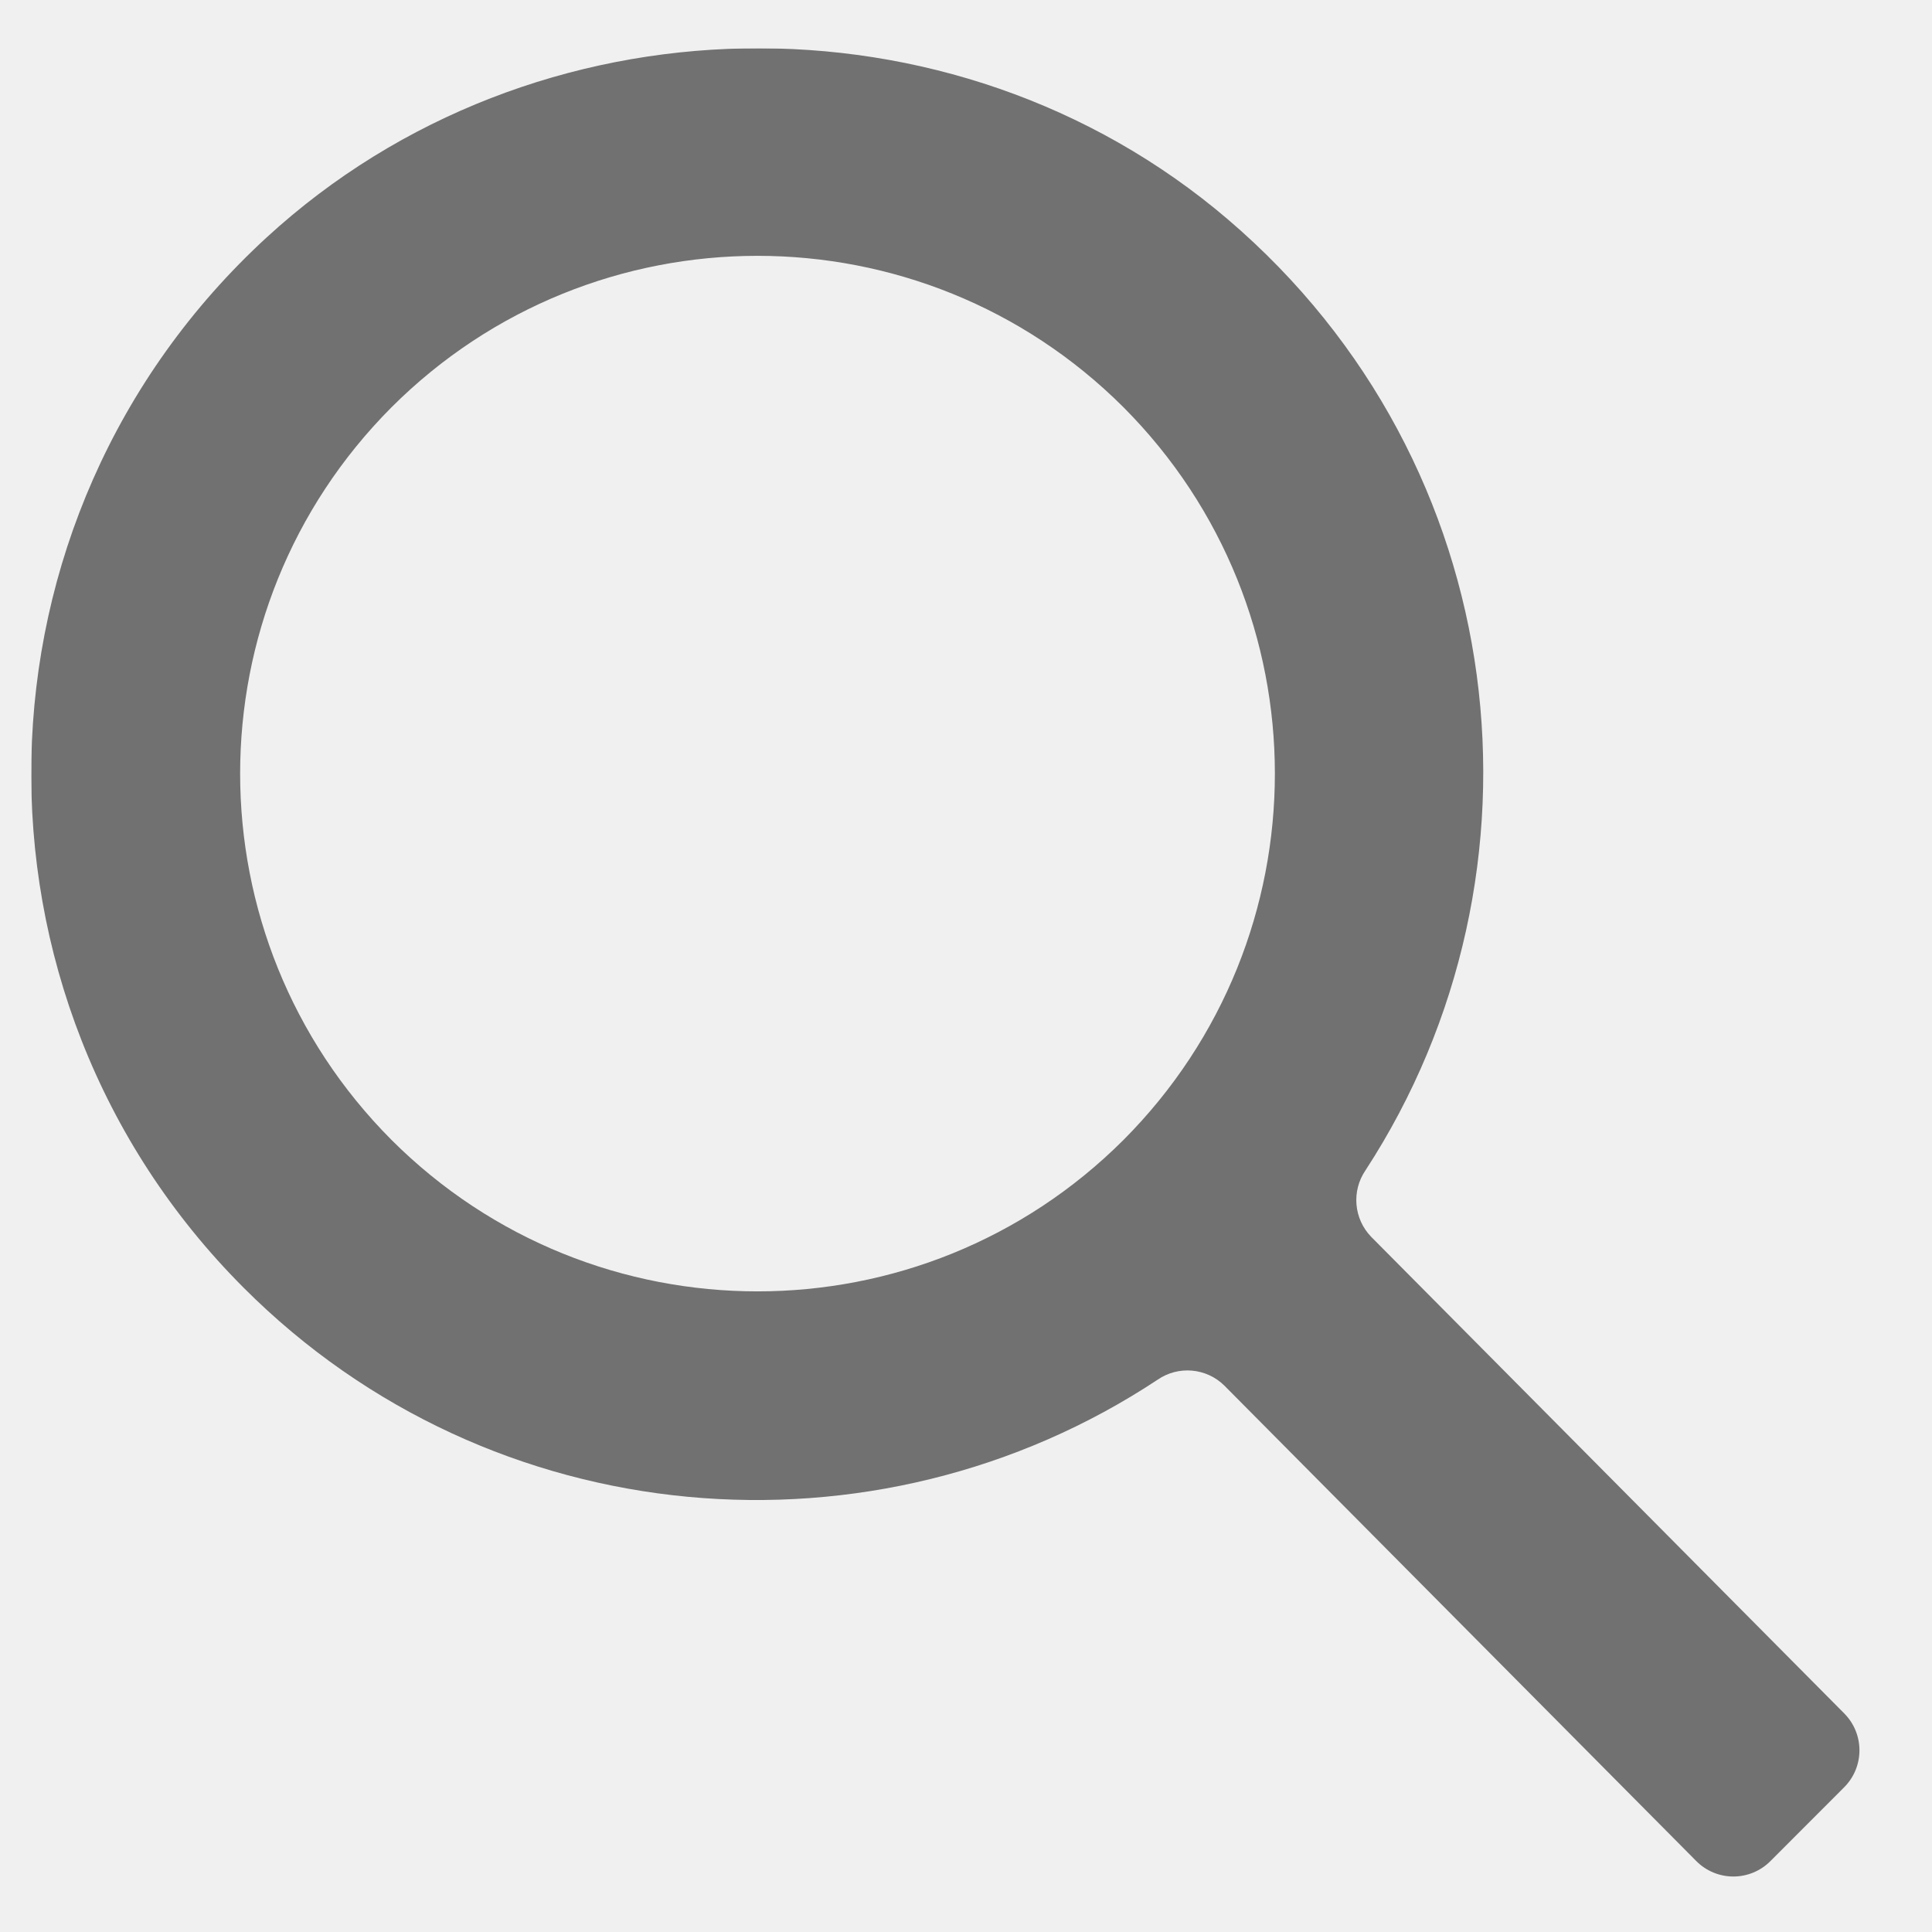
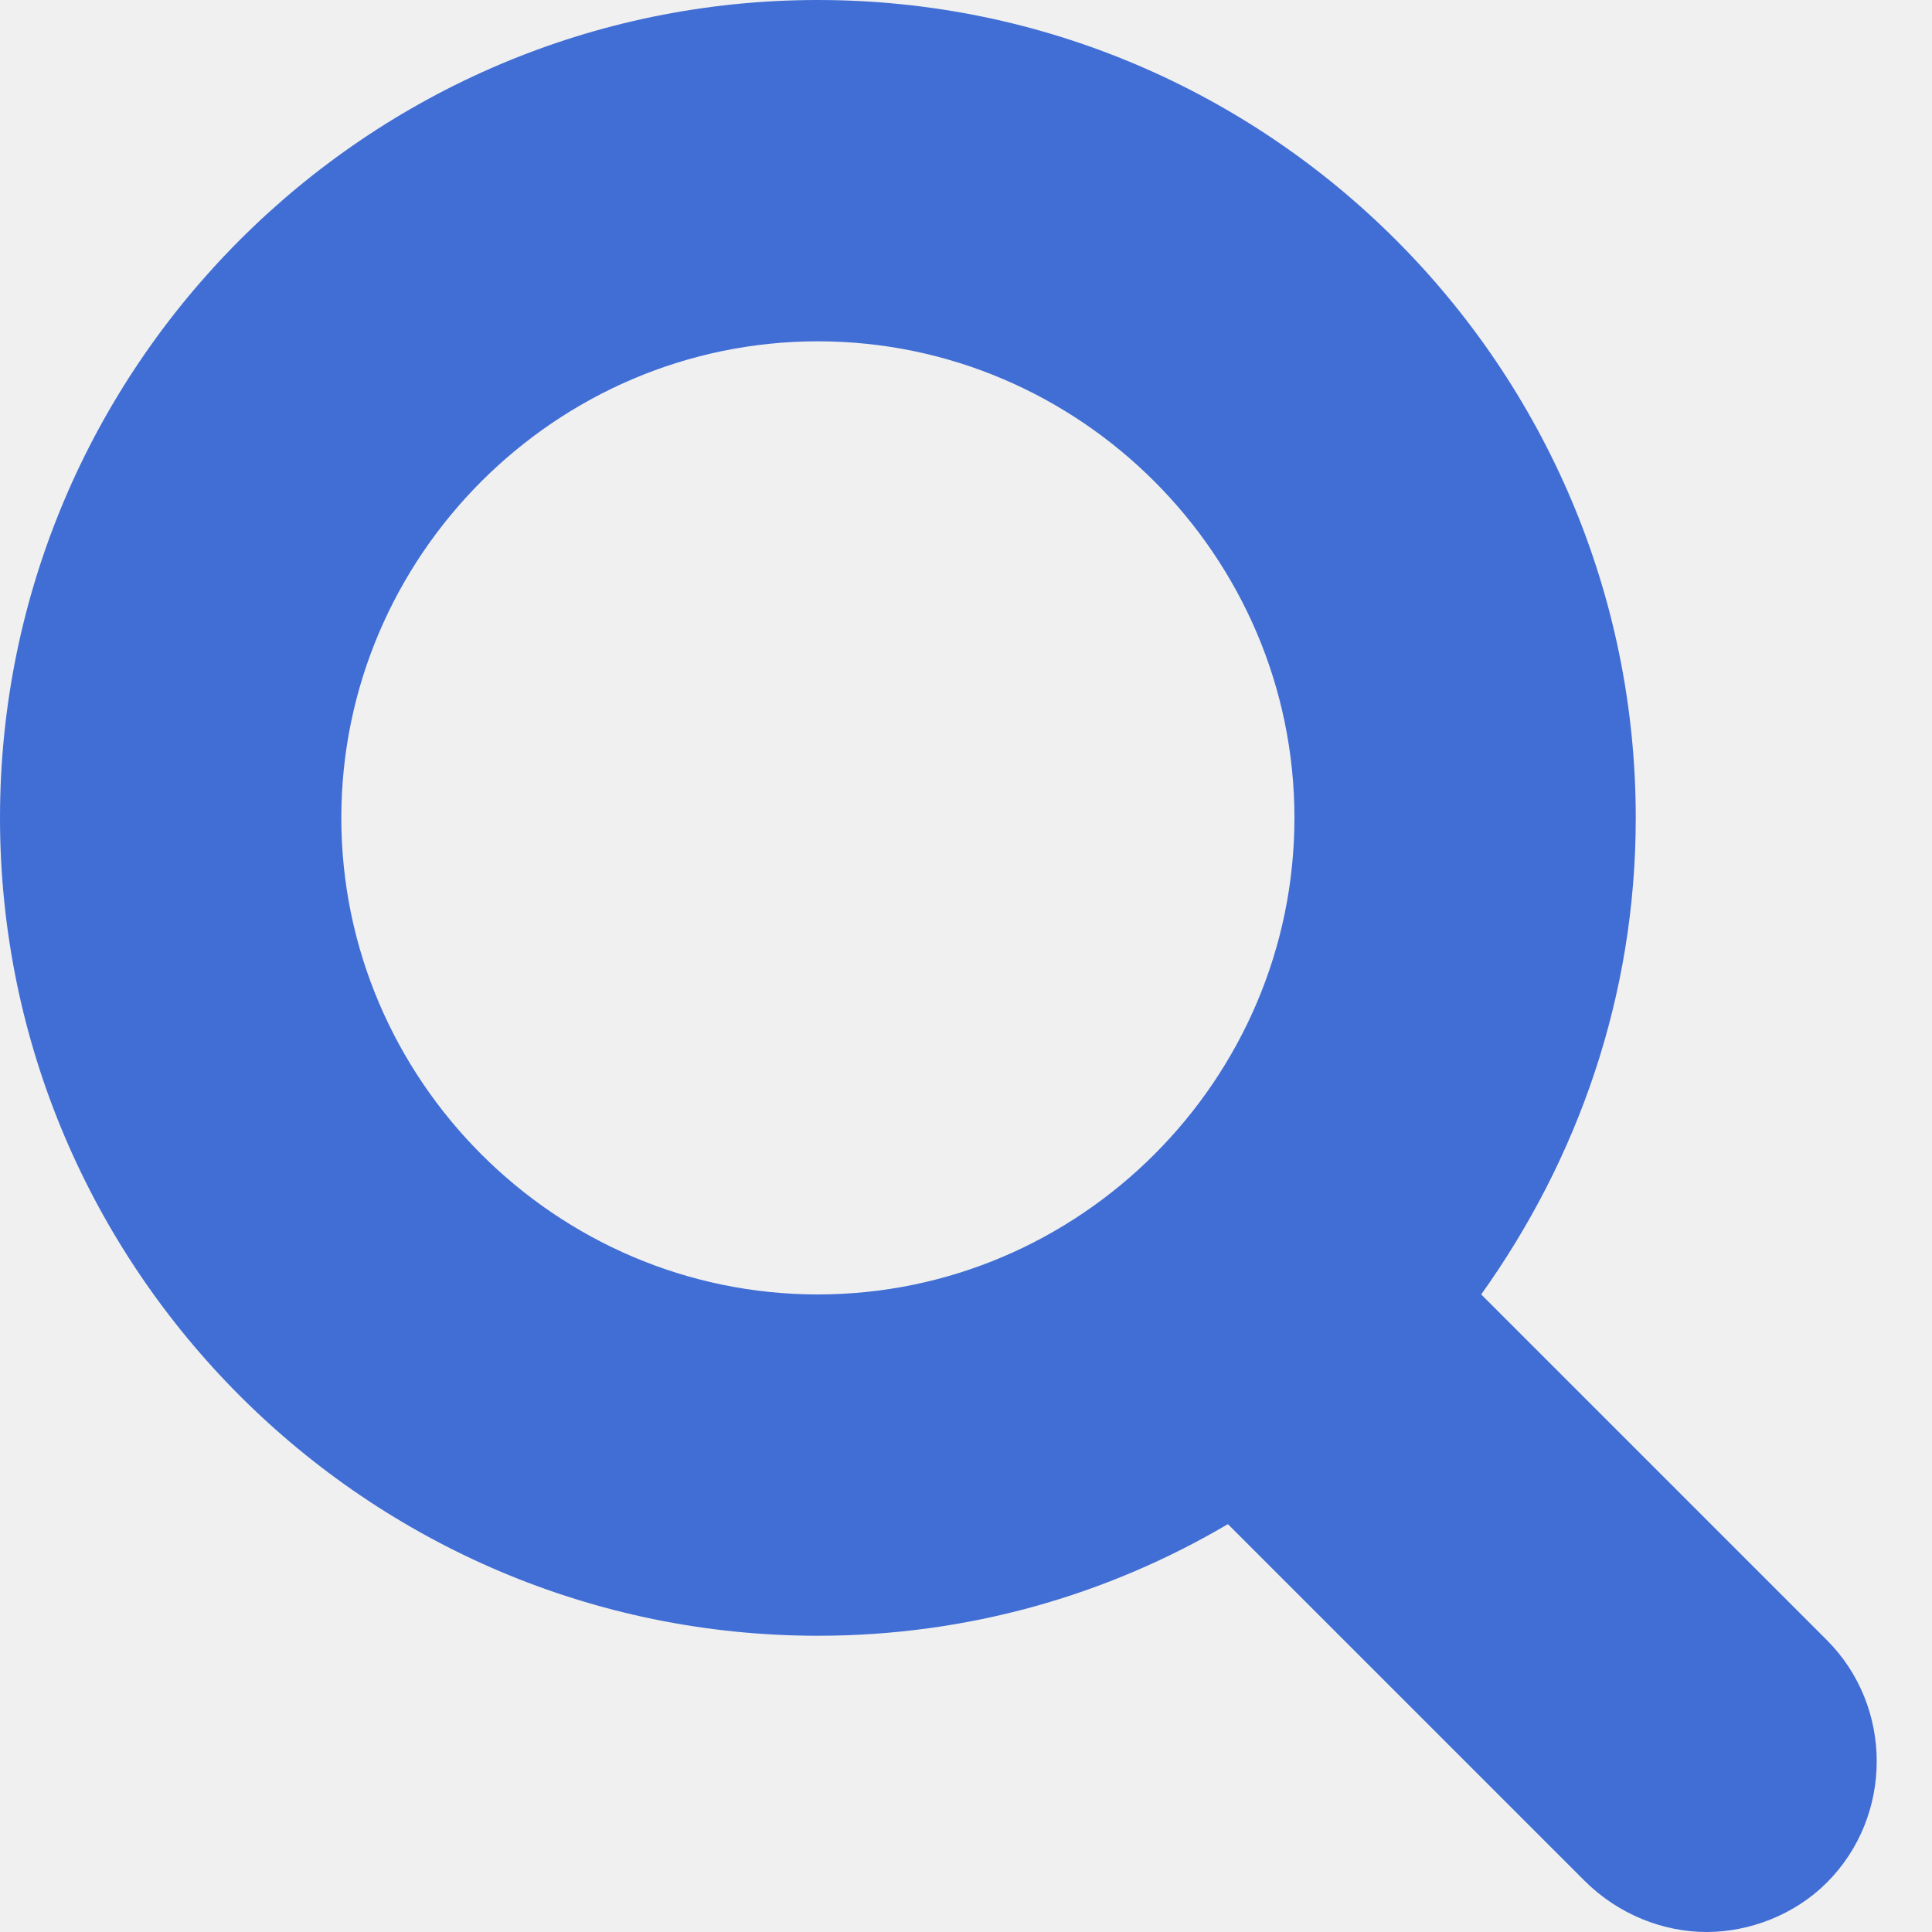
- <svg xmlns="http://www.w3.org/2000/svg" xmlns:xlink="http://www.w3.org/1999/xlink" width="24" height="24" viewBox="0 0 24 24">
-   <defs>
-     <path id="a" d="M22.522 20.685l-5.876-5.92a.656.656 0 0 1-.072-.826c2.409-3.695 1.847-8.777-1.708-11.813-3.42-2.92-8.626-2.82-11.94.222-3.803 3.492-3.9 9.435-.286 13.05 3.08 3.084 7.85 3.458 11.351 1.142a.653.653 0 0 1 .83.072l5.863 5.907a.649.649 0 0 0 .92.001l.917-.918a.65.65 0 0 0 .001-.917zM4.475 13.56a6.446 6.446 0 0 1 0-9.1 6.434 6.434 0 0 1 9.094 0 6.446 6.446 0 0 1 0 9.1 6.434 6.434 0 0 1-9.094 0z" />
-   </defs>
-   <g fill="none" fill-rule="evenodd" transform="translate(.388 .6)">
-     <mask id="b" fill="#fff">
-       <use xlink:href="#a" />
-     </mask>
-     <g fill="#717171" mask="url(#b)">
-       <path d="M0 0h22.94v22.94H0z" />
+ <svg xmlns="http://www.w3.org/2000/svg" width="18px" height="18px" viewBox="0 0 18 18" version="1.1">
+   <g id="Page-1" stroke="none" stroke-width="1" fill="none" fill-rule="evenodd">
+     <g id="Home" transform="translate(-1033, -351)" fill="#416ED5" fill-rule="nonzero">
+       <g id="search" transform="translate(371, 337)">
+         <path d="M677.9,32 C678.3,32 678.72,31.84 679.02,31.54 C679.64,30.92 679.64,29.9 679.02,29.28 L675.8,26.06 C676.7,24.8 677.24,23.28 677.24,21.62 C677.24,17.42 673.82,14 669.62,14 C665.42,14 662,17.42 662,21.62 C662,25.82 665.42,29.24 669.62,29.24 C671.02,29.24 672.32,28.86 673.44,28.2 L676.76,31.52 C677.08,31.84 677.5,32 677.9,32 Z M669.62,26.06 C667.18,26.06 665.18,24.06 665.18,21.62 C665.18,19.18 667.18,17.18 669.62,17.18 C672.06,17.18 674.06,19.18 674.06,21.62 C674.06,24.06 672.06,26.06 669.62,26.06 Z" id="Shape" />
+       </g>
    </g>
  </g>
</svg>
